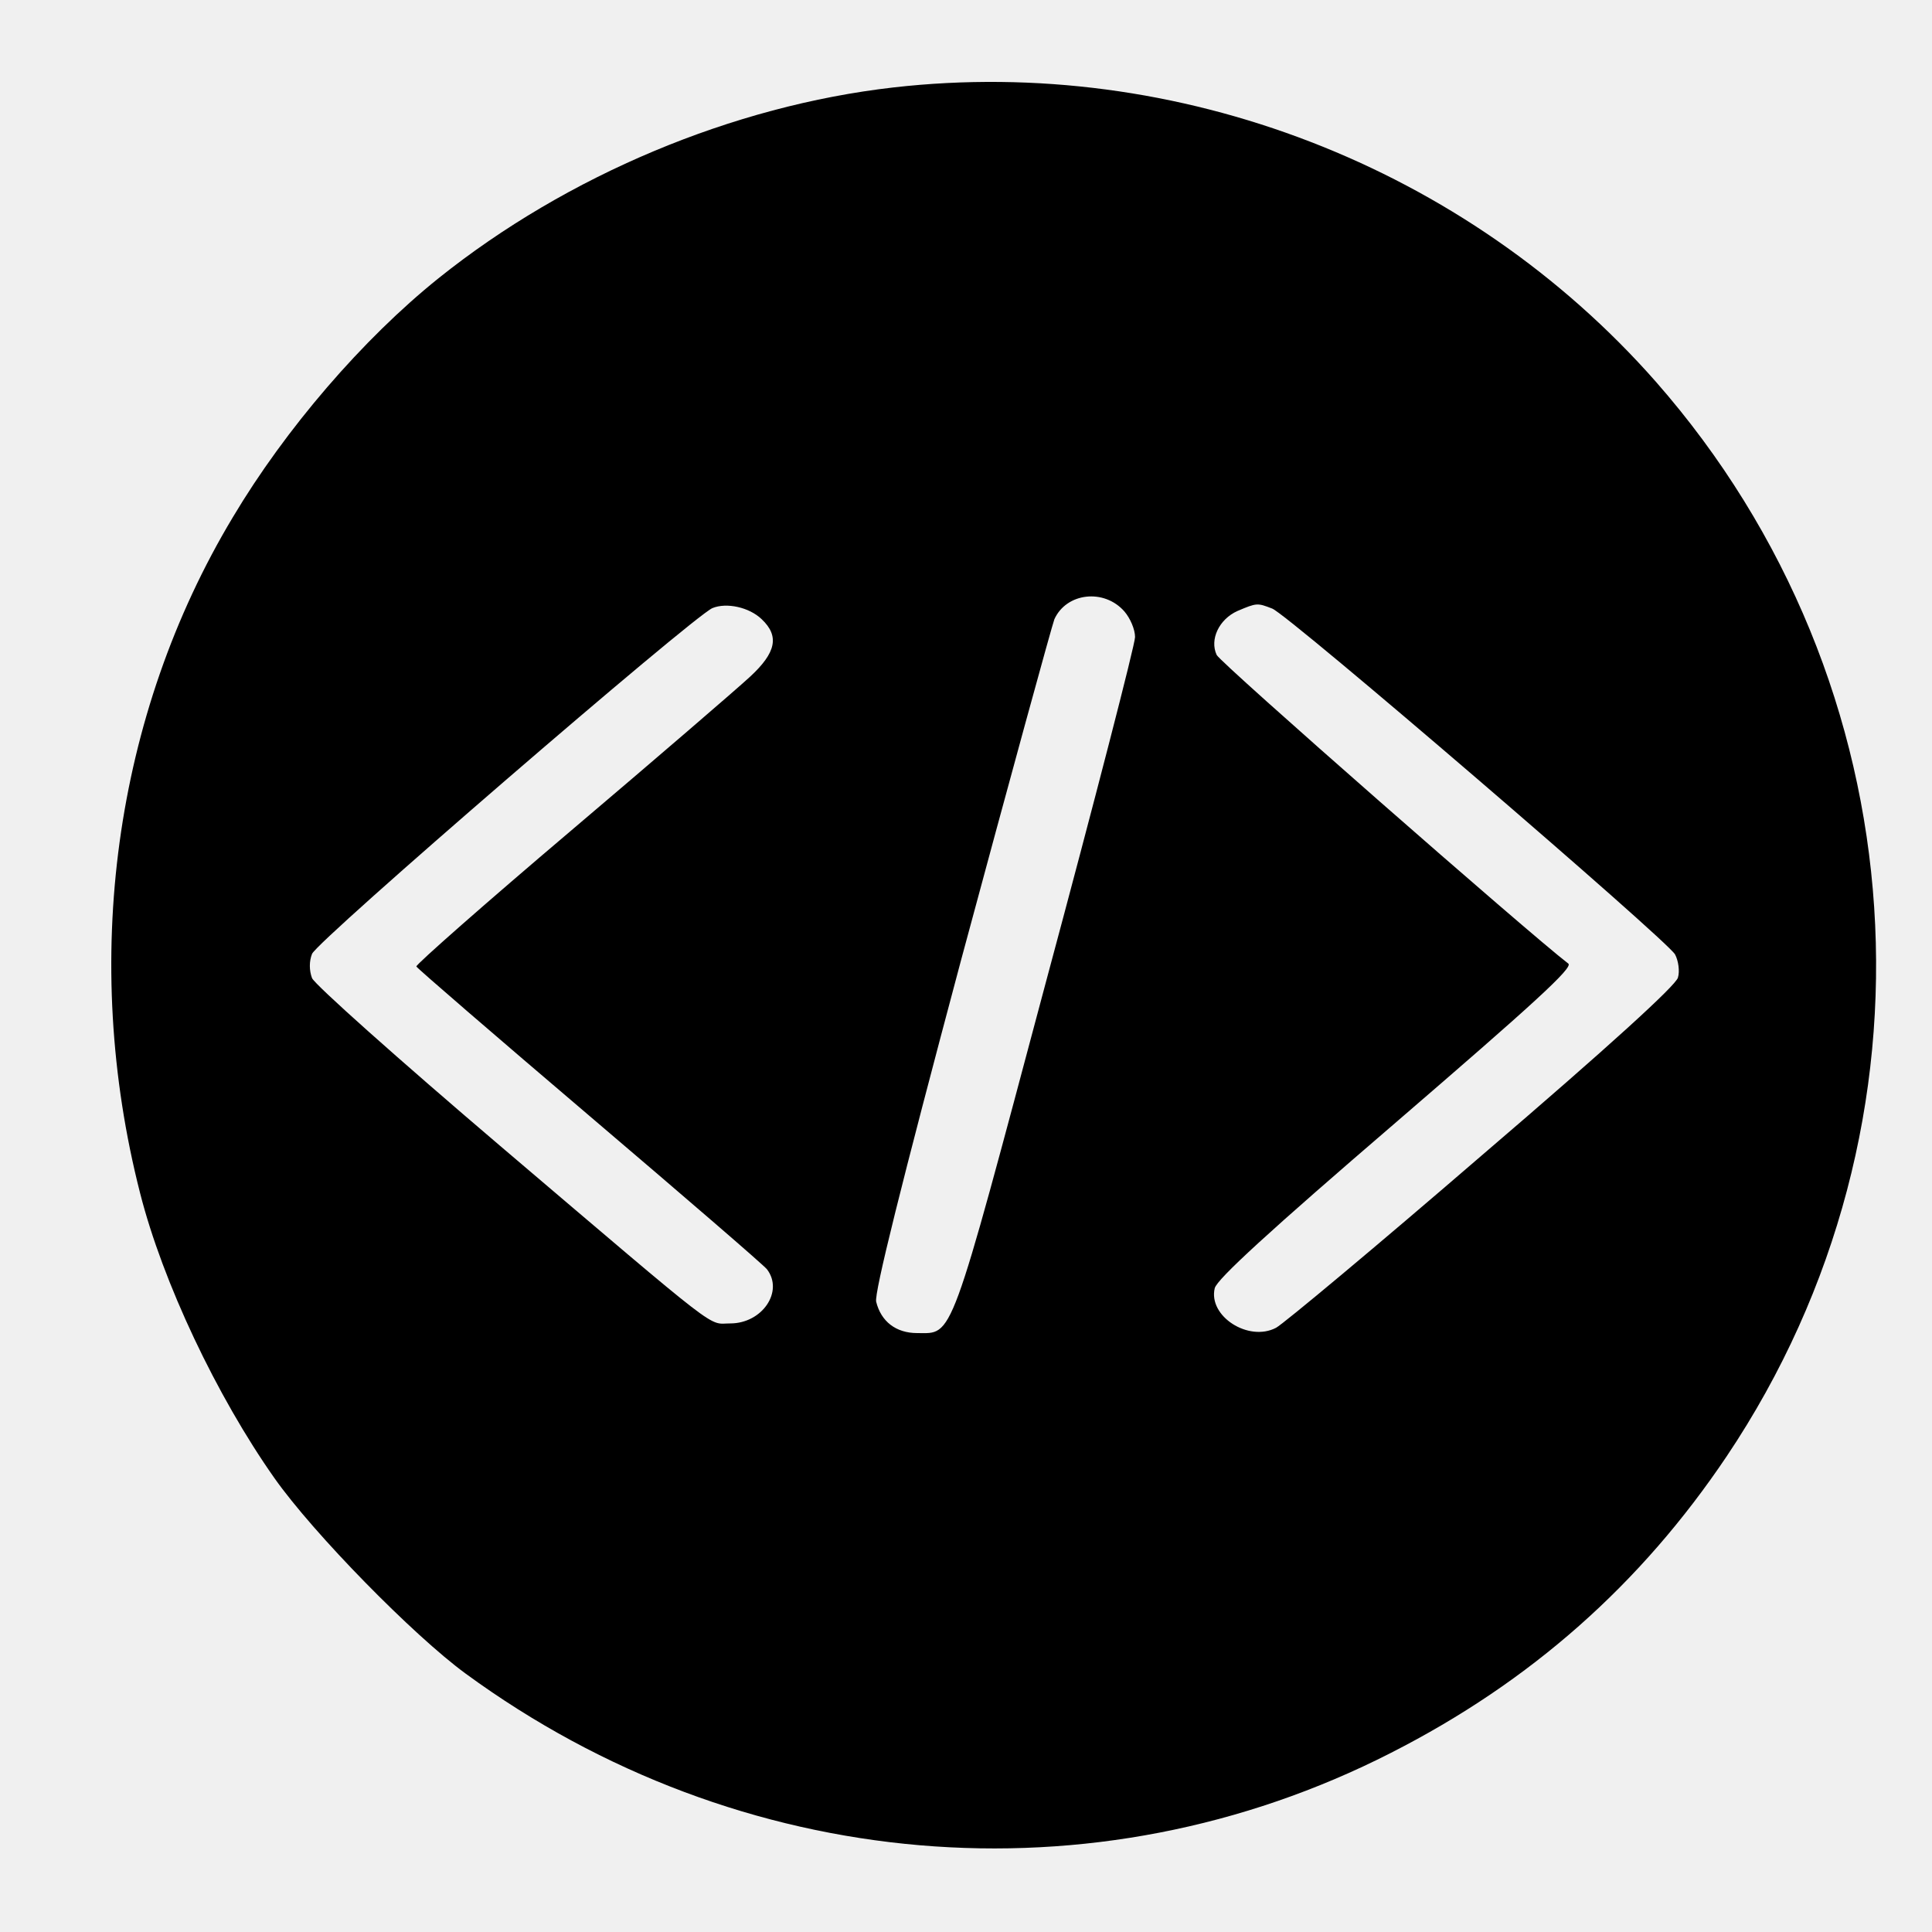
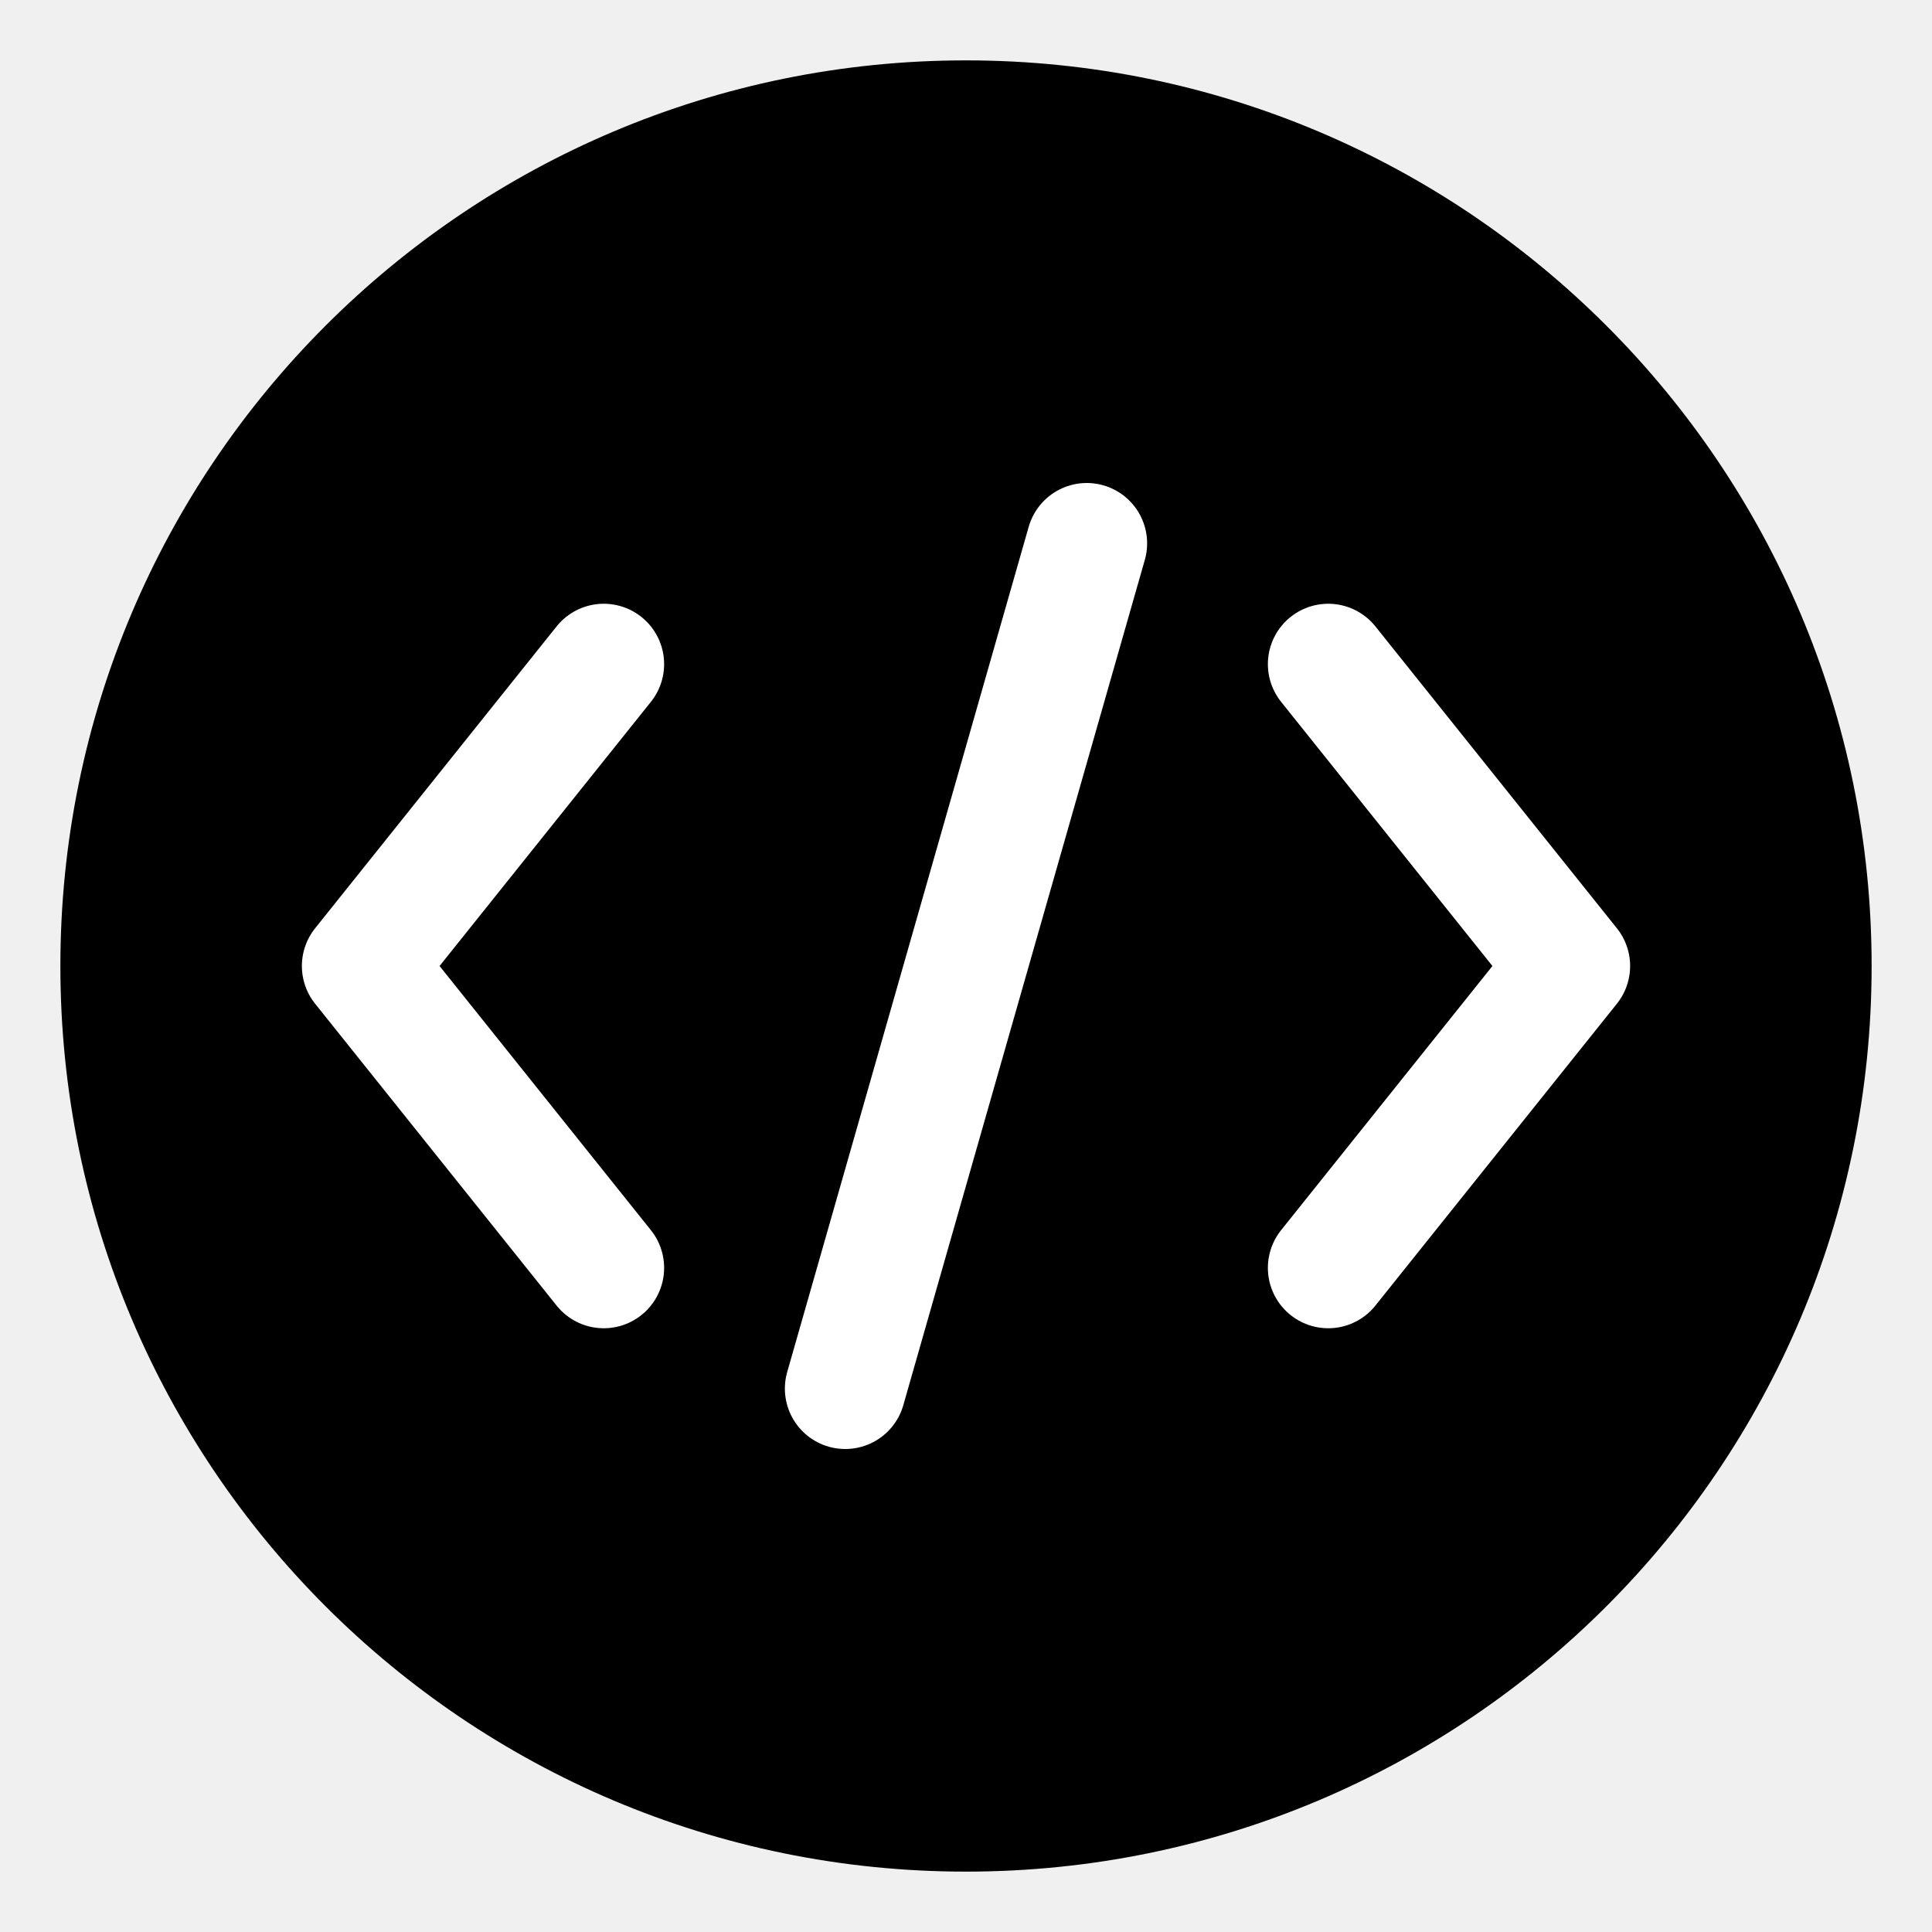
- <svg xmlns="http://www.w3.org/2000/svg" viewBox="300 200 400 400" preserveAspectRatio="xMidYMid meet">
-   <g transform="translate(0,1000) scale(0.1,-0.1)" fill="#000000" stroke="none">
-     <path d="M4850 7819 c-333 -38 -676 -182 -942 -395 -157 -126 -317 -312 -426 -495 -246 -410 -315 -917 -192 -1399 47 -185 159 -421 278 -590 81 -115 288 -326 396 -405 567 -415 1301 -478 1916 -164 289 147 517 349 695 614 462 689 401 1601 -147 2225 -392 445 -989 676 -1578 609z m478 -1085 c12 -14 22 -37 22 -53 0 -15 -83 -337 -185 -716 -201 -753 -191 -725 -266 -725 -44 0 -75 24 -85 65 -4 18 51 240 176 708 101 375 188 692 193 705 25 55 103 64 145 16z m-751 -16 c37 -35 30 -69 -24 -119 -27 -25 -193 -168 -371 -319 -177 -150 -321 -277 -320 -281 2 -4 163 -143 358 -309 195 -166 361 -309 368 -318 35 -46 -10 -112 -76 -112 -48 0 -9 -30 -477 368 -209 178 -384 334 -389 347 -6 16 -6 35 0 50 9 26 789 699 829 716 29 12 76 2 102 -23z m1057 22 c34 -13 817 -686 834 -716 7 -13 10 -35 6 -48 -4 -16 -142 -142 -406 -368 -219 -189 -411 -349 -426 -357 -57 -30 -141 24 -127 82 5 19 113 118 376 344 282 243 367 320 356 328 -81 62 -721 623 -728 639 -15 32 5 74 43 91 40 17 41 17 72 5z" />
-   </g>
+ <svg xmlns="http://www.w3.org/2000/svg" viewBox="0 0 32 32">
+   <style>
+     .bg { fill: #000000 }
+     .symbol { fill: none; stroke: #ffffff; stroke-width: 2; stroke-linecap: round; stroke-linejoin: round }
+     @media (prefers-color-scheme: dark) {
+       .bg { fill: #ffffff }
+       .symbol { stroke: #000000 }
+     }
+   </style>
+   <circle class="bg" cx="16" cy="16" r="15" />
+   <polyline class="symbol" points="10,11 6,16 10,21" />
+   <polyline class="symbol" points="22,11 26,16 22,21" />
+   <line class="symbol" x1="18" y1="9" x2="14" y2="23" />
</svg>
